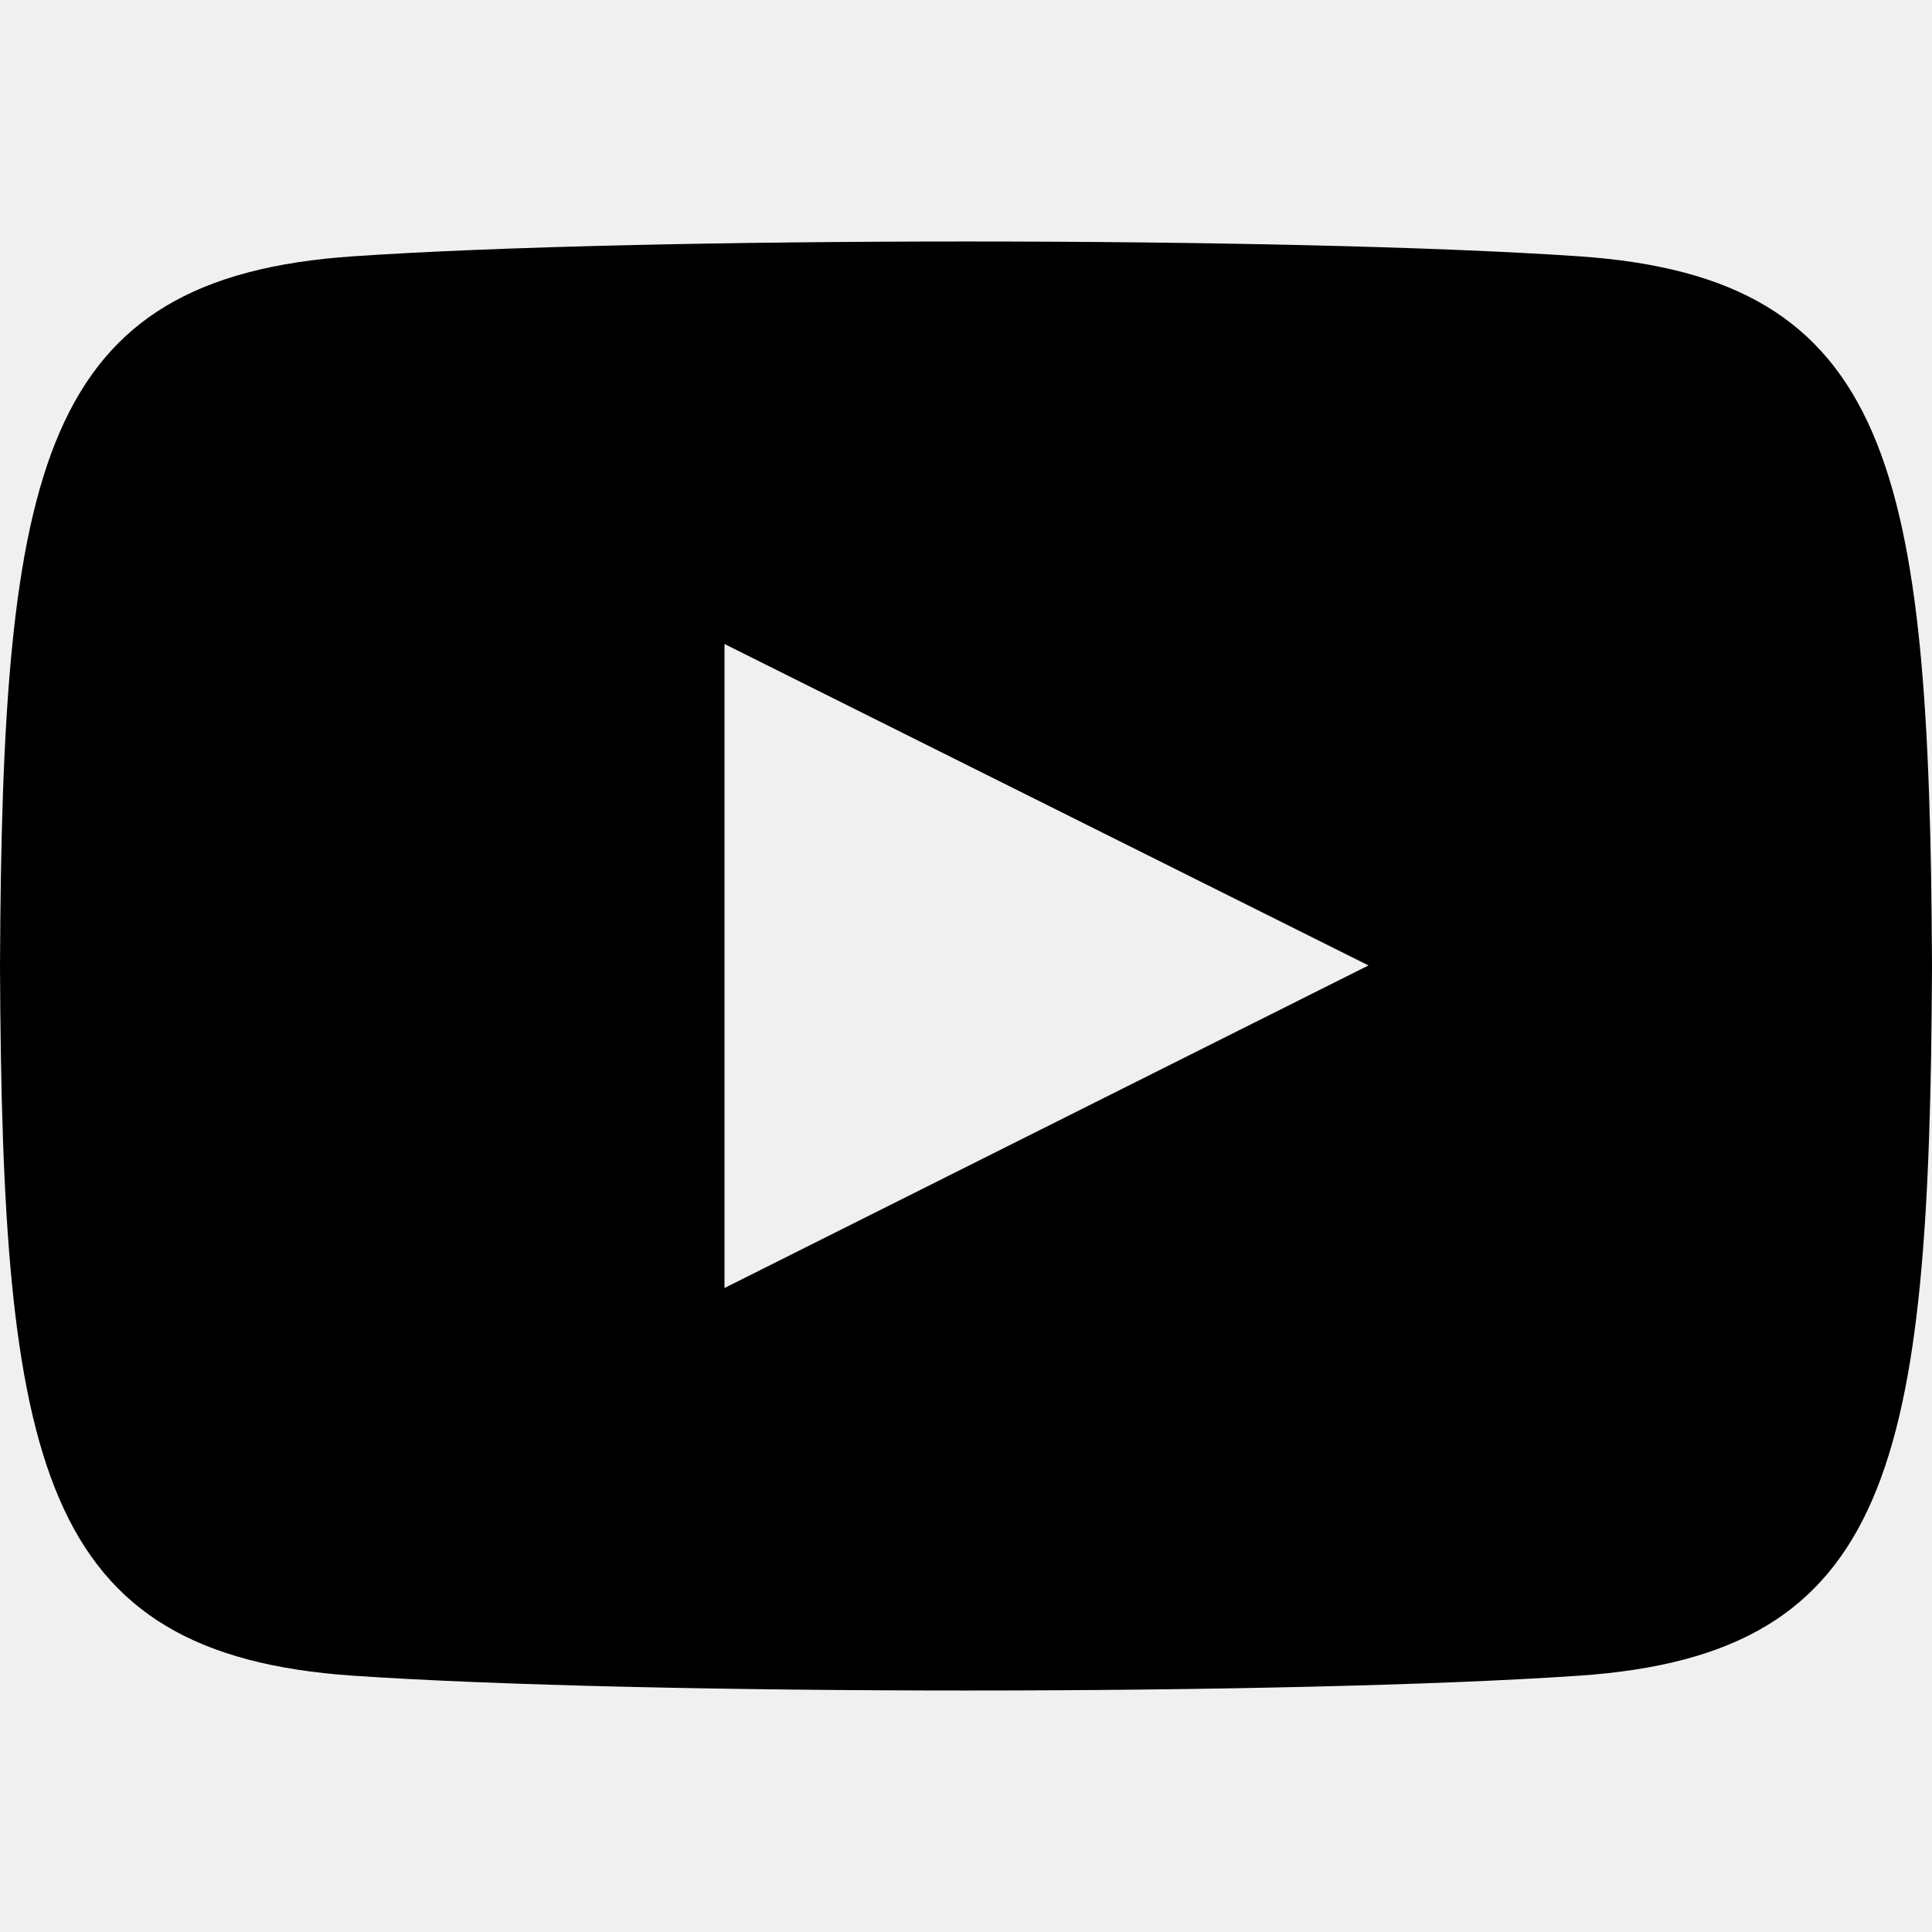
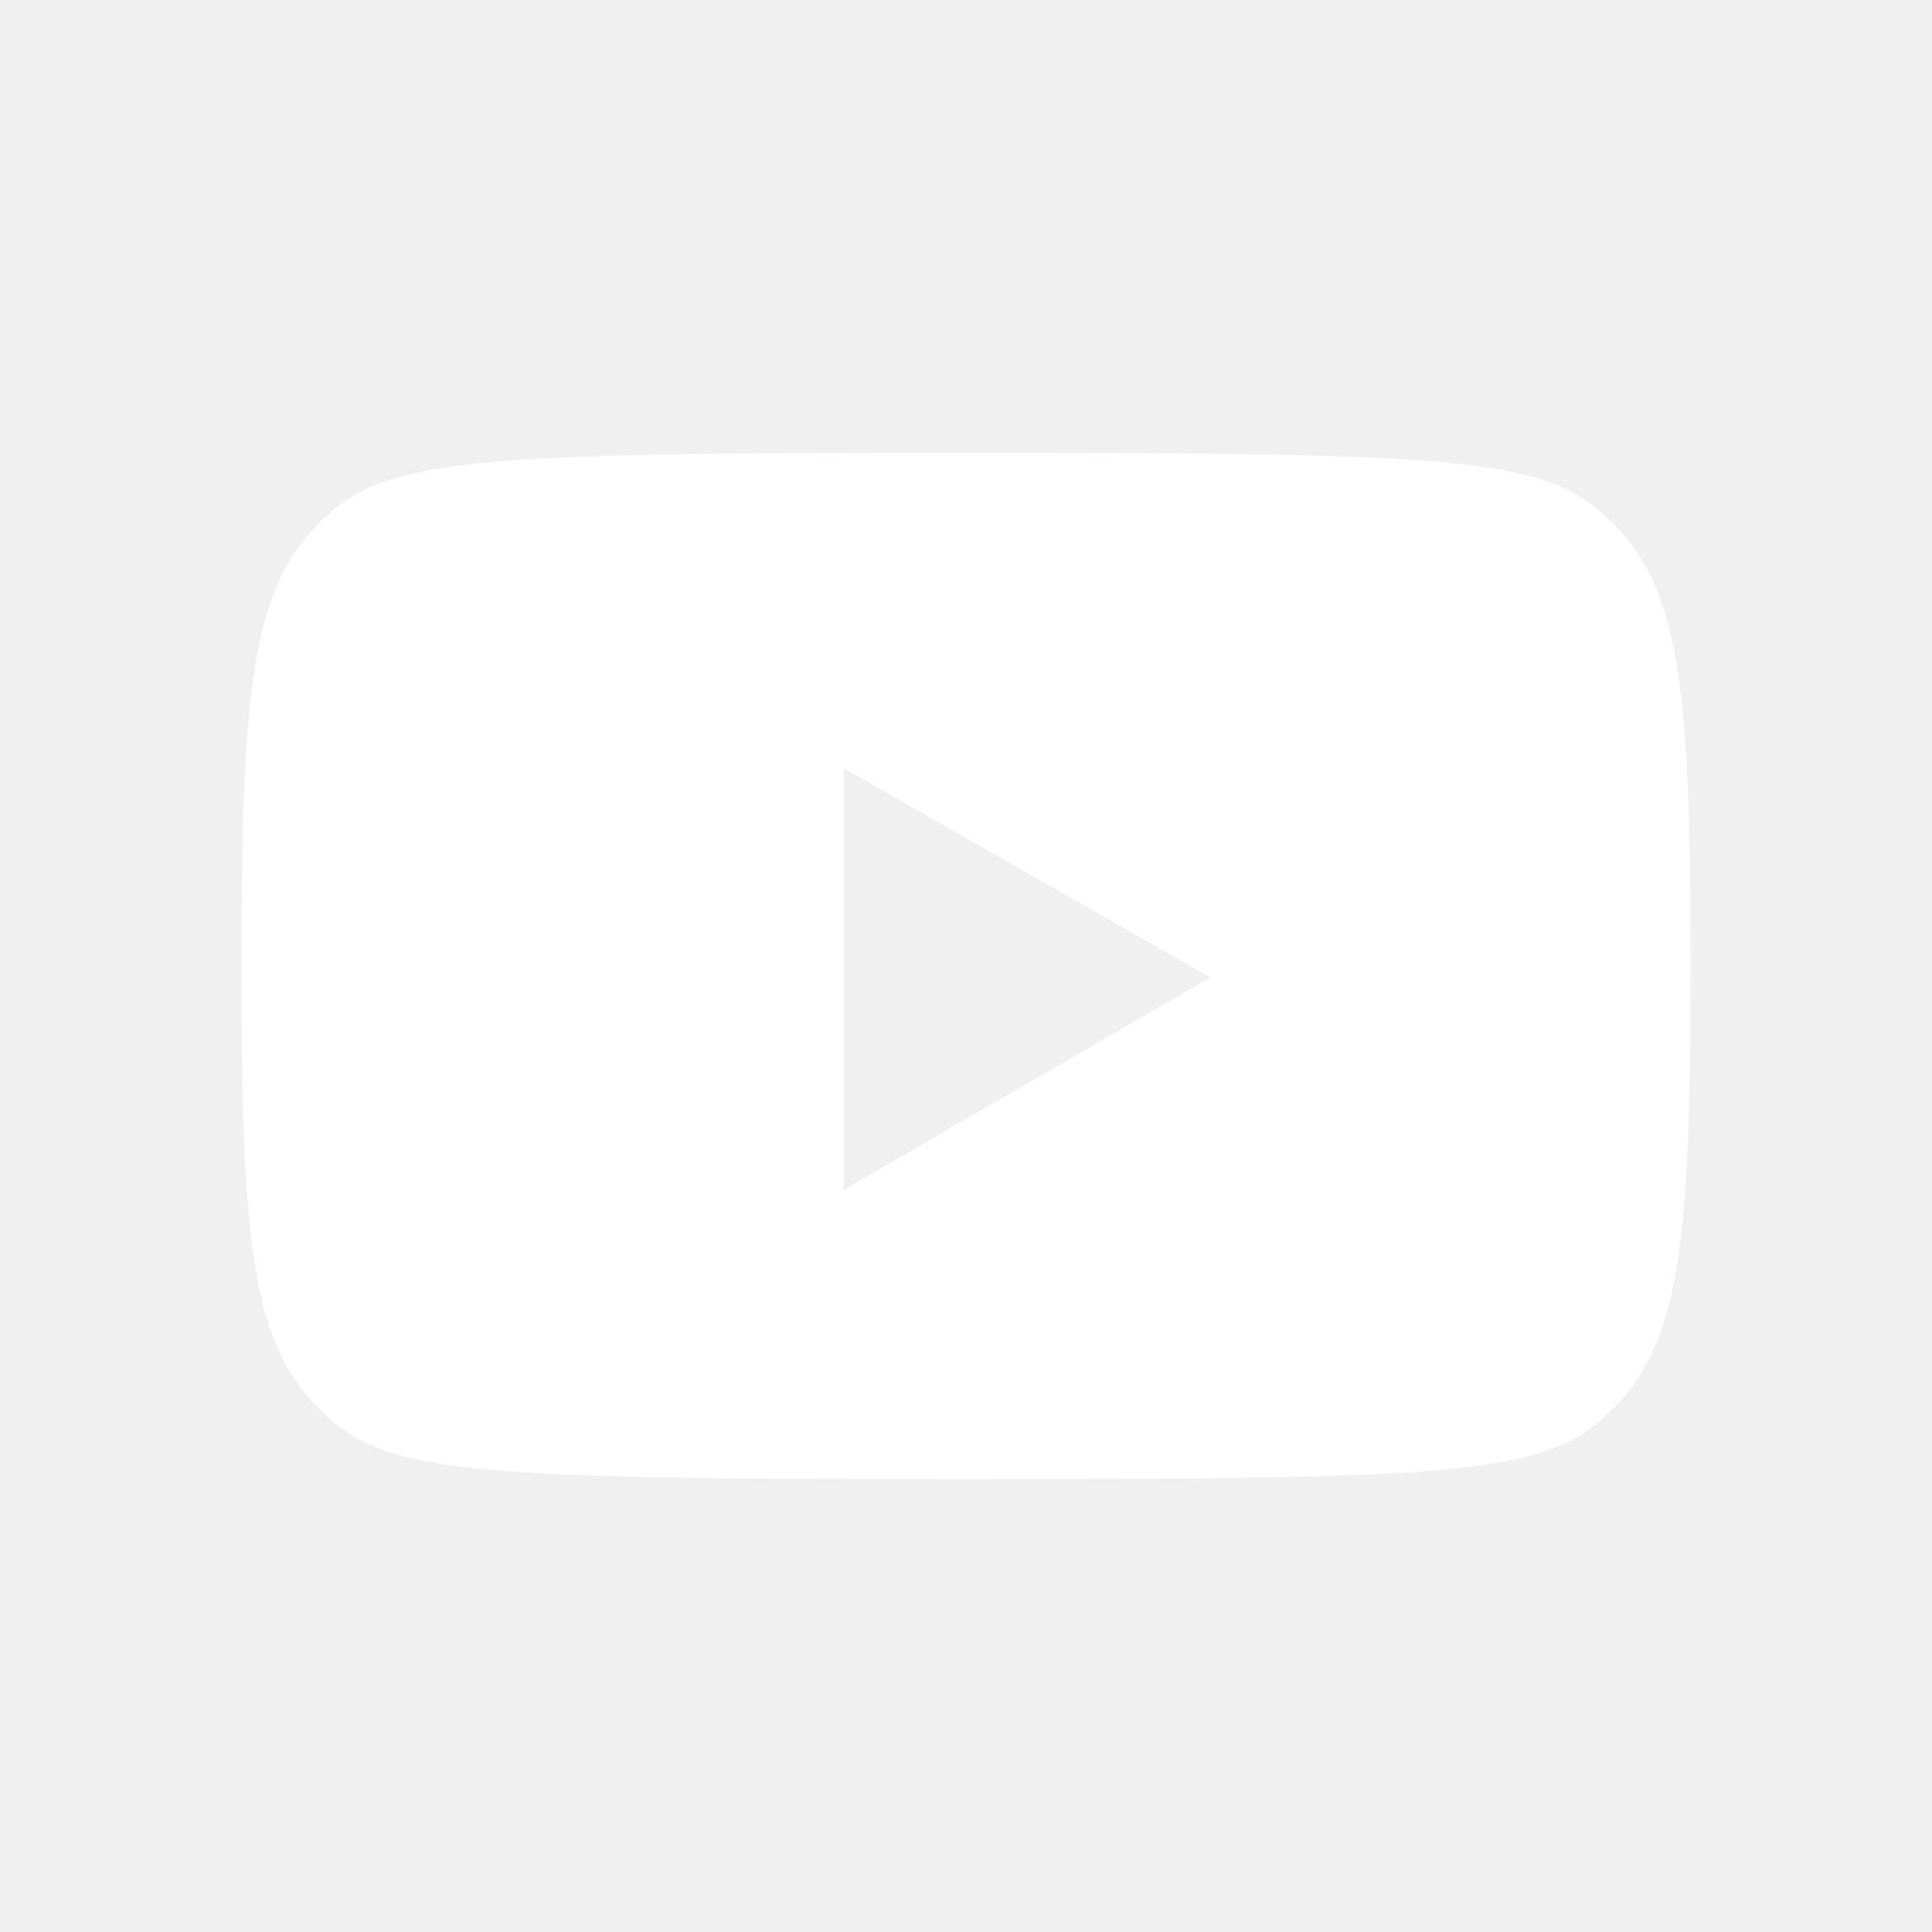
- <svg xmlns="http://www.w3.org/2000/svg" width="24" height="24" viewBox="0 0 24 24">
-   <path d="M19.615 3.184c-3.604-.246-11.631-.245-15.23 0-3.897.266-4.356 2.62-4.385 8.816.029 6.185.484 8.549 4.385 8.816 3.6.245 11.626.246 15.23 0 3.897-.266 4.356-2.62 4.385-8.816-.029-6.185-.484-8.549-4.385-8.816zm-10.615 12.816v-8l8 3.993-8 4.007z" />
+ <svg xmlns="http://www.w3.org/2000/svg" fill="#FFFFFF" viewBox="0 0 64 64" width="48px" height="48px">
+   <path d="M53.527,17.427C55.714,19.677,56,23.252,56,32s-0.286,12.323-2.473,14.573C51.34,48.822,49.062,49,32,49 s-19.34-0.178-21.527-2.427C8.286,44.323,8,40.748,8,32s0.286-12.323,2.473-14.573S14.938,15,32,15S51.34,15.178,53.527,17.427z M27.95,39.417l12.146-7.038L27.95,25.451V39.417z" />
</svg>
